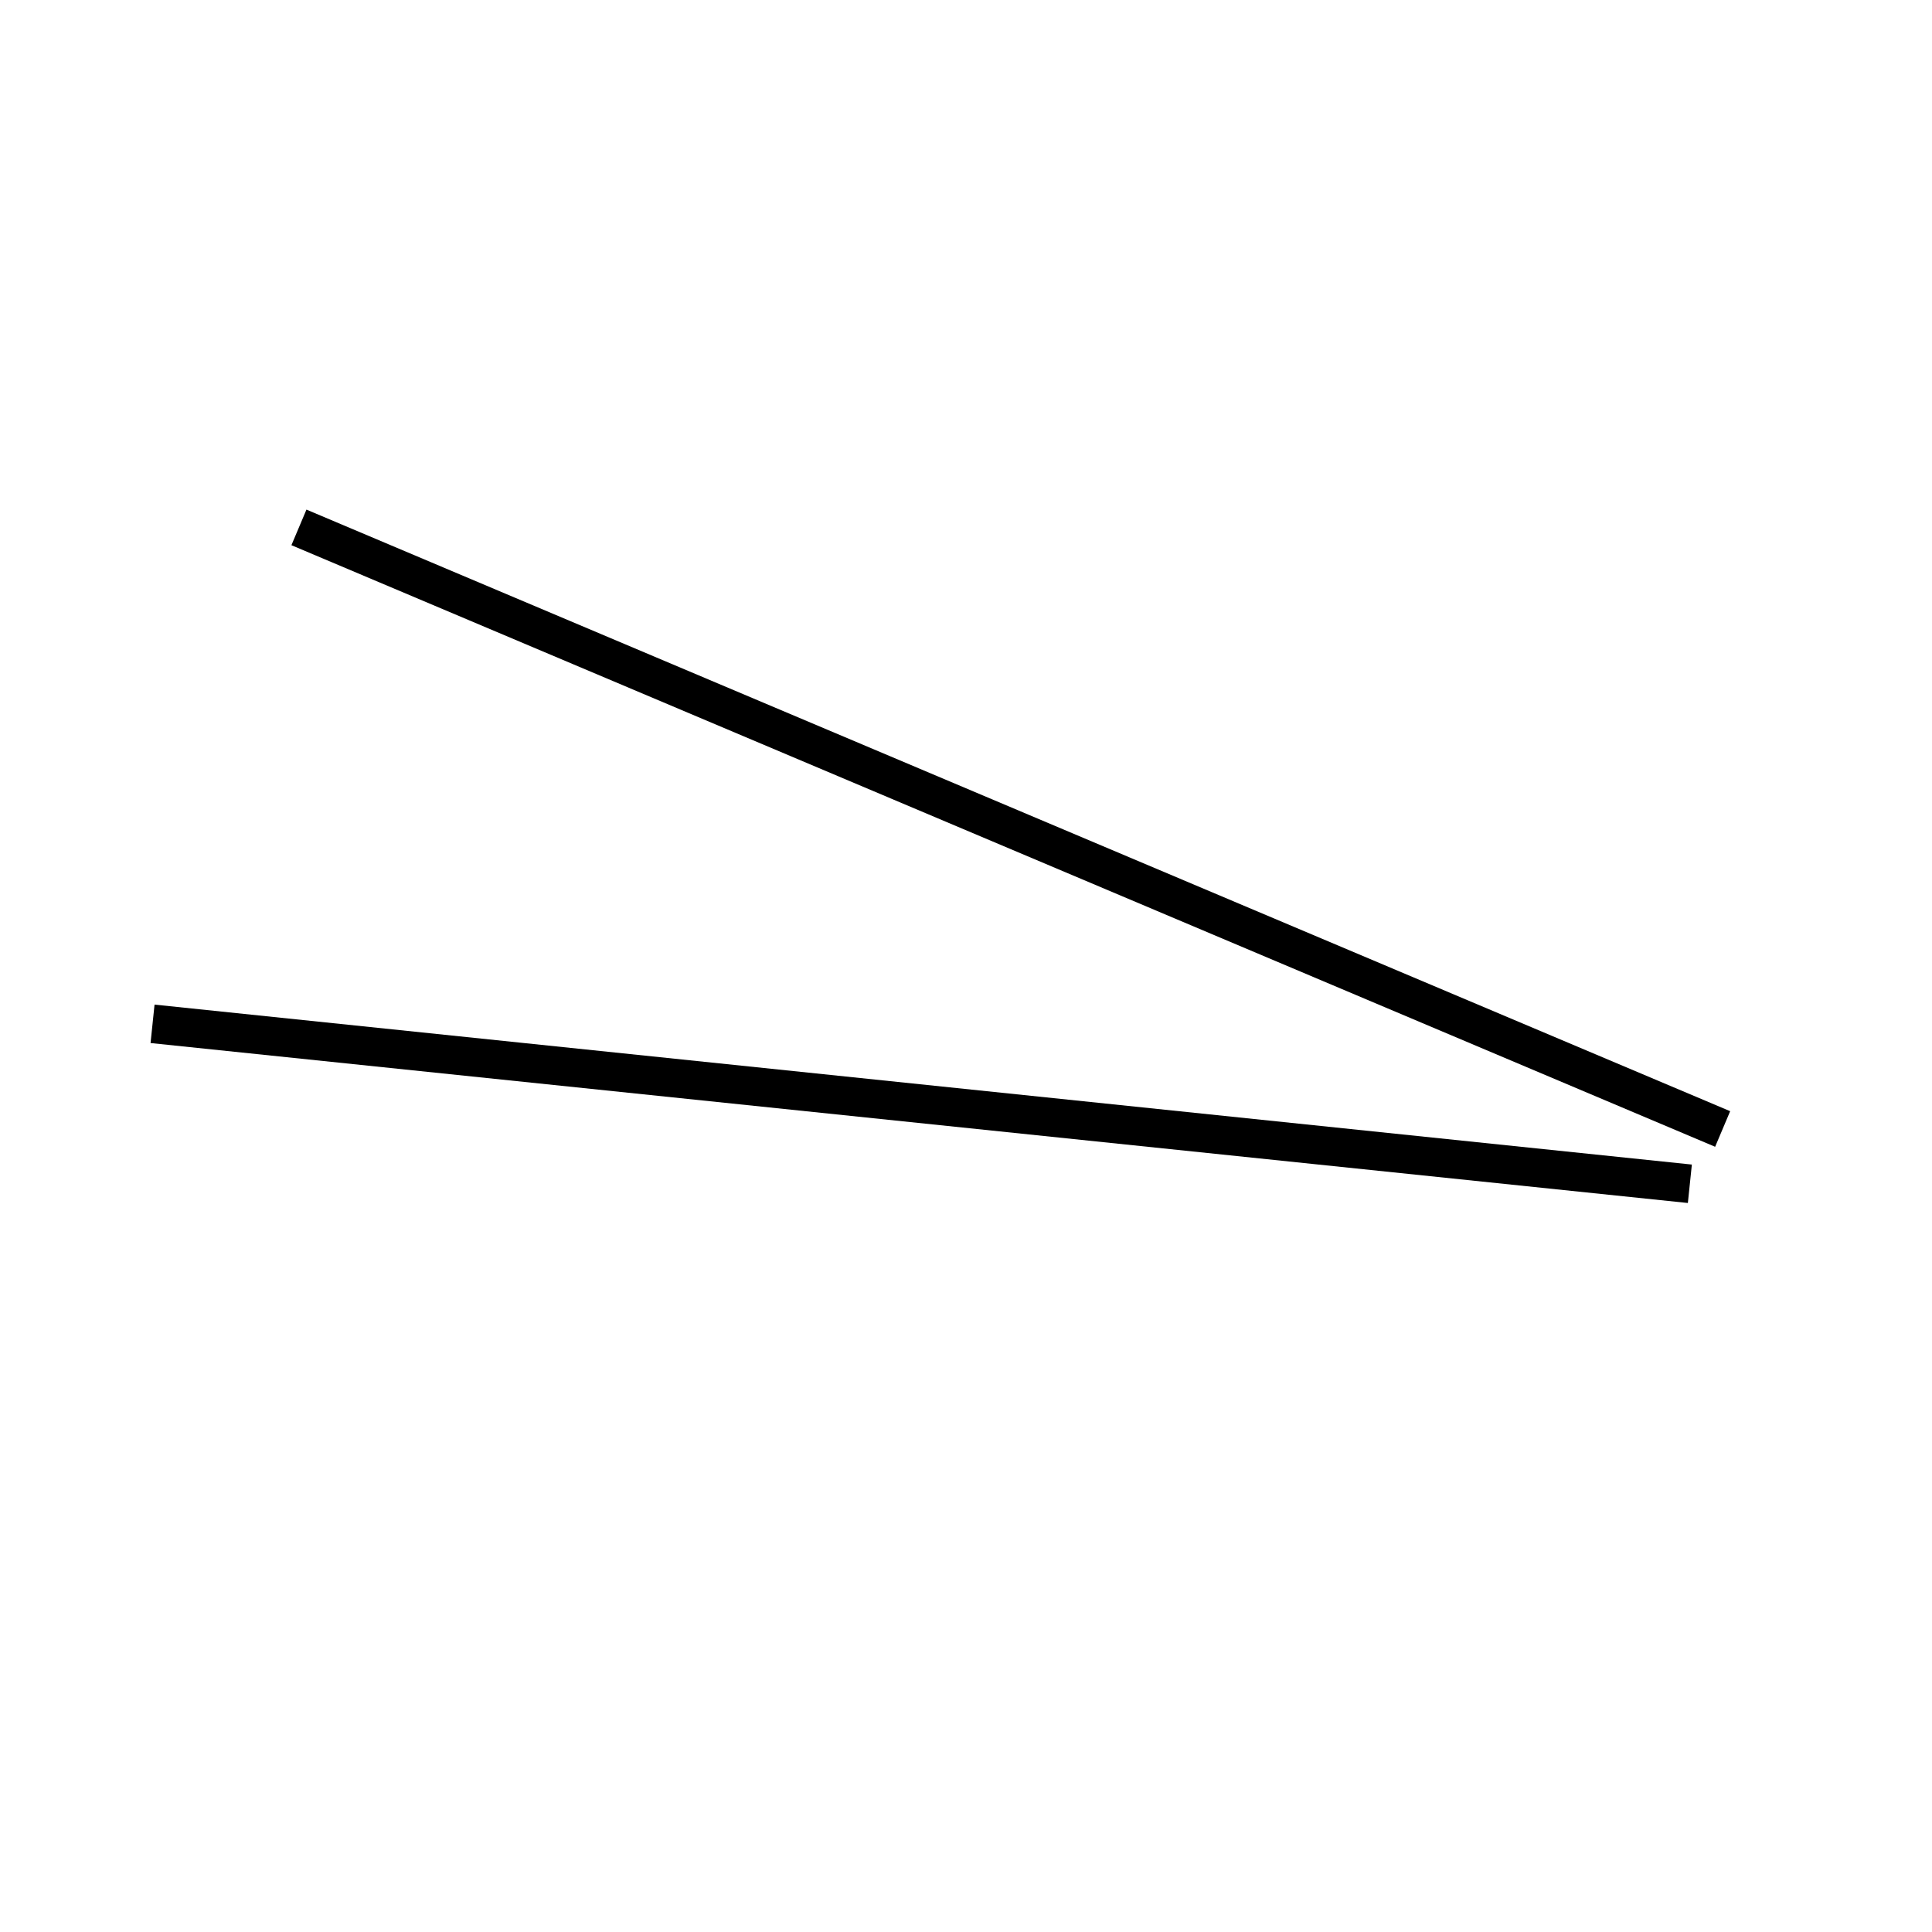
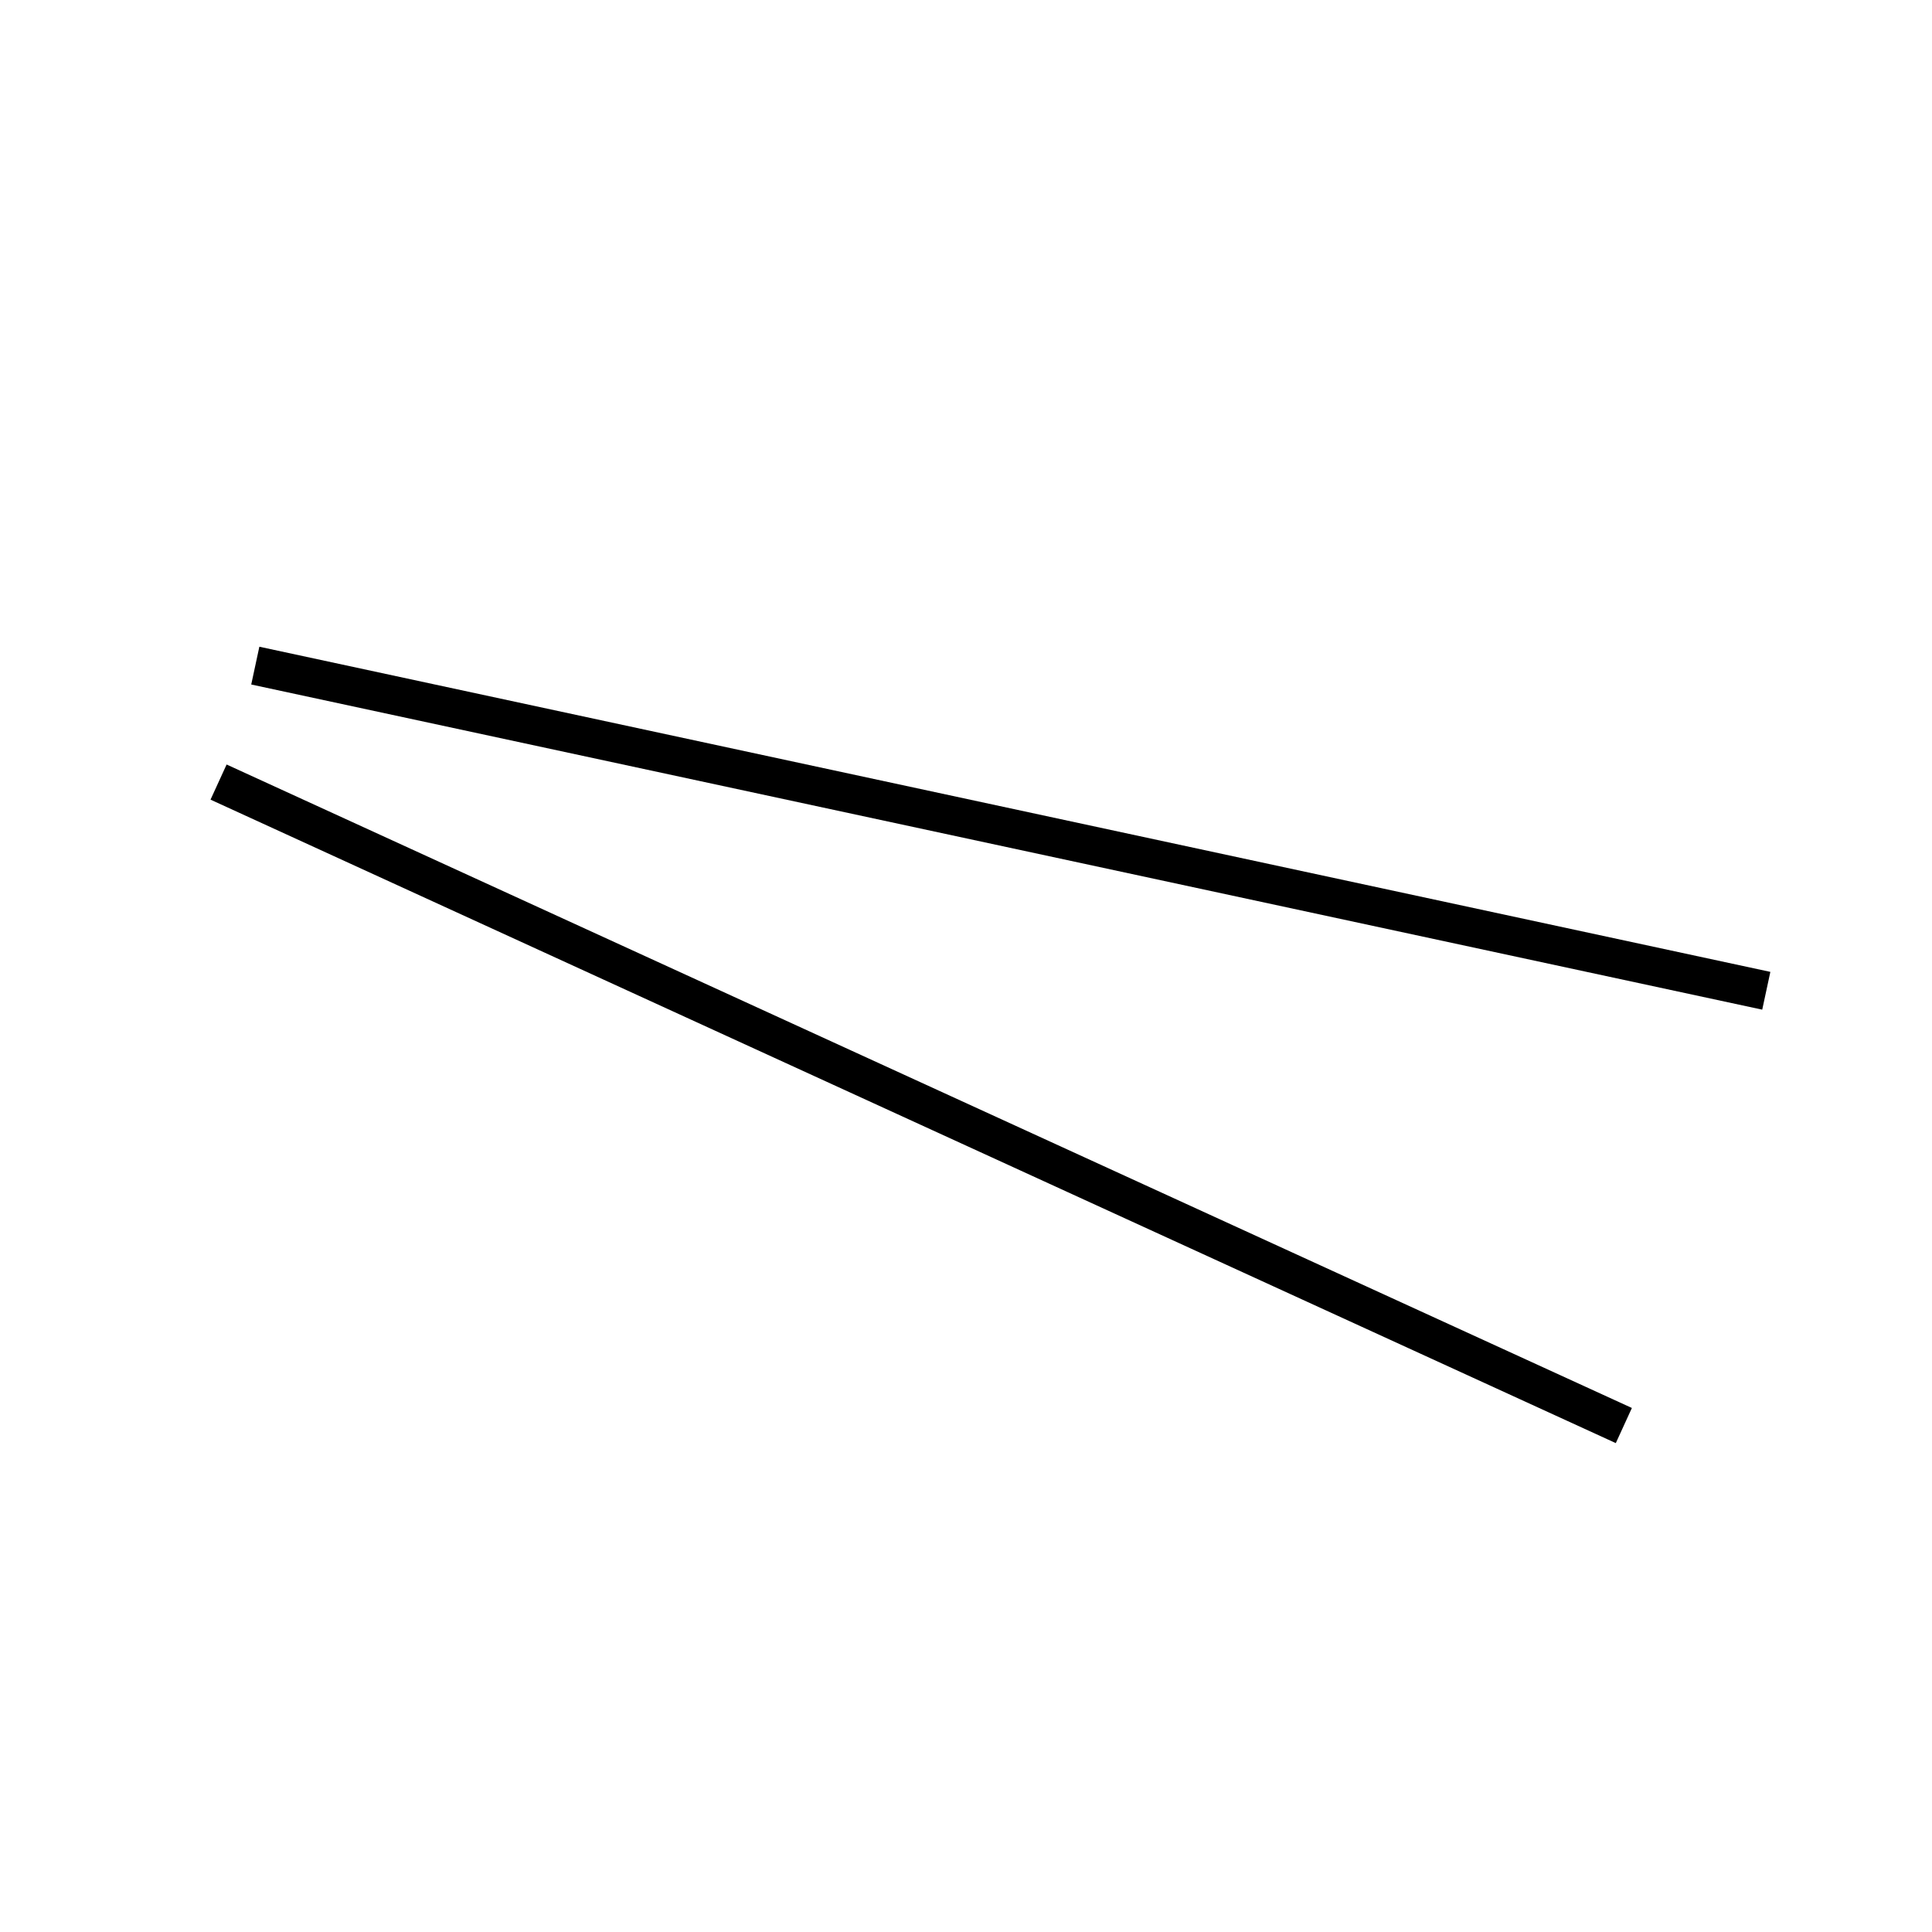
<svg xmlns="http://www.w3.org/2000/svg" height="100" width="100">
  <rect stroke-width="5" stroke="#ffffff" fill="#ffffff" height="100" width="100" y="0" x="0" />
-   <line x1="7.896" y1="52.993" x2="87.467" y2="61.272" stroke-width="2" stroke="black" />
-   <line x1="15.473" y1="27.298" x2="89.164" y2="58.436" stroke-width="2" stroke="black" />
+   <line x1="11.313" y1="40.48" x2="84.05" y2="73.786" stroke-width="2" stroke="black" />
+   <line x1="13.214" y1="34.452" x2="91.423" y2="51.282" stroke-width="2" stroke="black" />
</svg>
